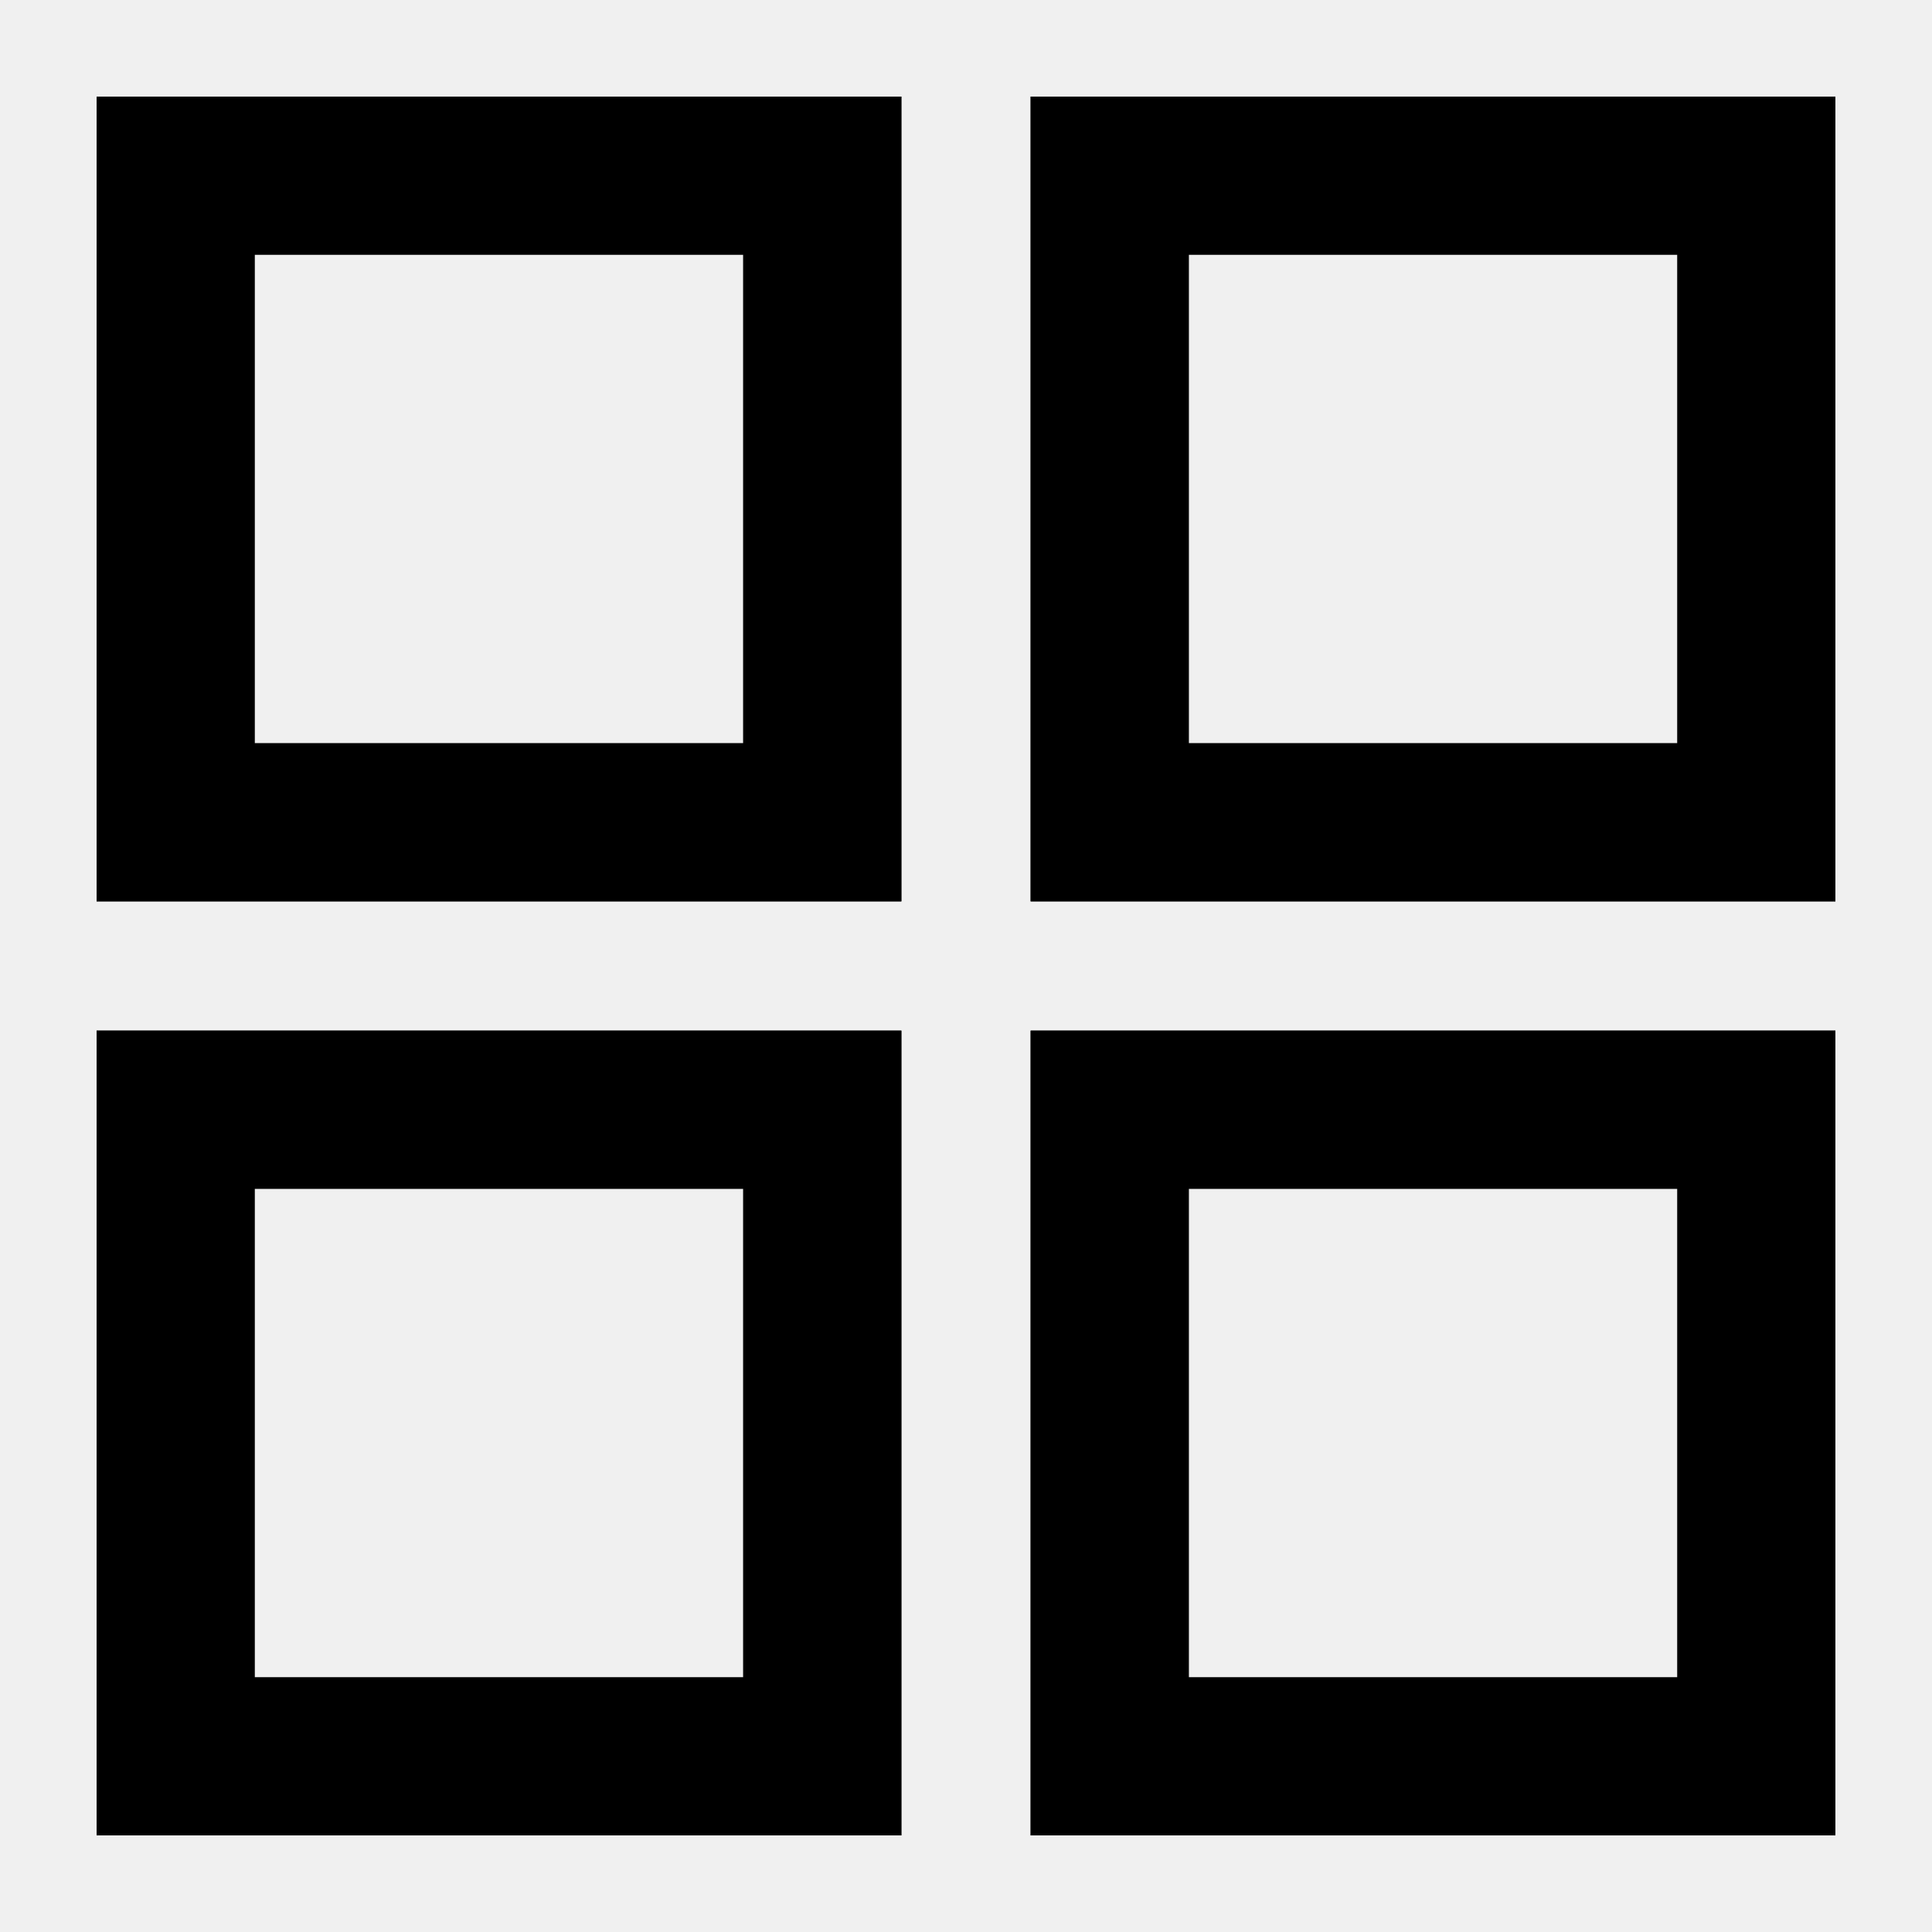
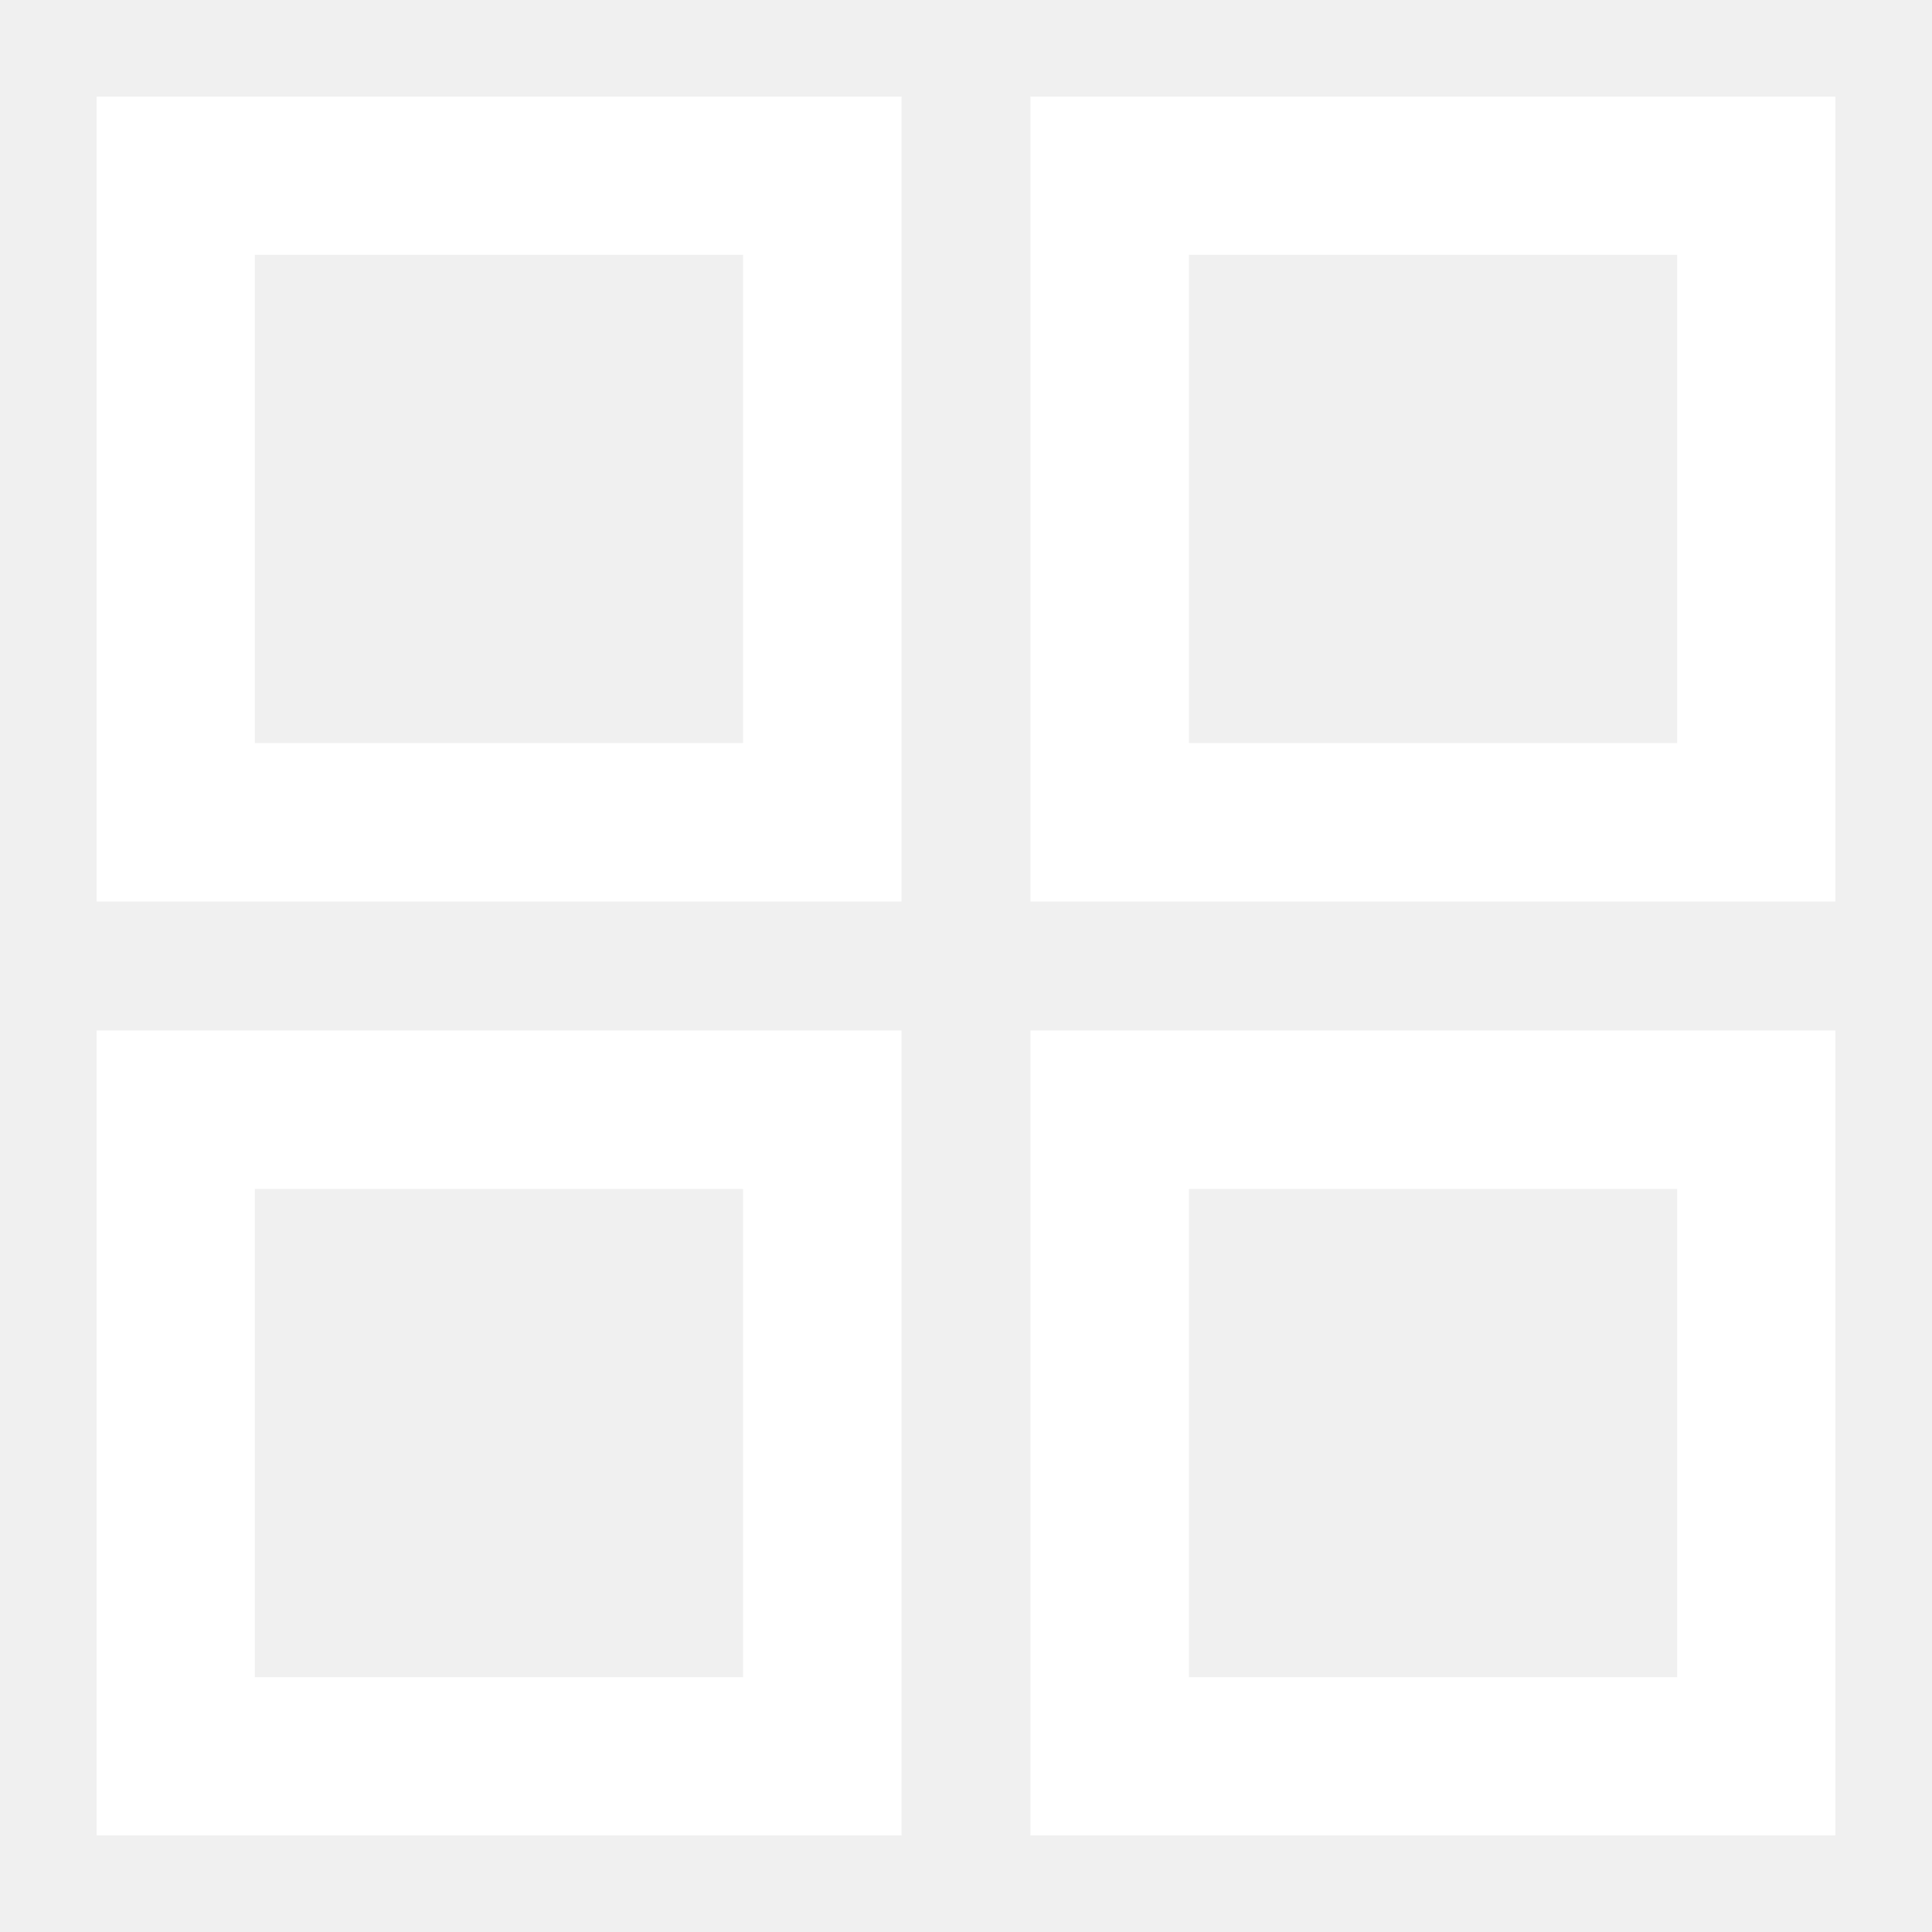
<svg xmlns="http://www.w3.org/2000/svg" width="20" height="20" viewBox="0 0 20 20" fill="none">
-   <path fill-rule="evenodd" clip-rule="evenodd" d="M9.331 9.331V1H1V9.331H9.331ZM2.636 7.694V2.636H7.694V7.694H2.636ZM12.306 2.636V7.694H17.364V2.636H12.306ZM19 9.331V1H10.669V9.331H19ZM2.636 12.306V17.364H7.694V12.306H2.636ZM9.331 19V10.669H1V19H9.331ZM12.306 17.364H17.364V12.306H12.306V17.364ZM19 19V10.669H10.669V19H19Z" fill="#111111" />
-   <mask id="mask0_2_18172" style="mask-type:alpha" maskUnits="userSpaceOnUse" x="1" y="1" width="18" height="18">
-     <path fill-rule="evenodd" clip-rule="evenodd" d="M9.331 9.331V1H1V9.331H9.331ZM2.636 7.694V2.636H7.694V7.694H2.636ZM12.306 2.636V7.694H17.364V2.636H12.306ZM19 9.331V1H10.669V9.331H19ZM2.636 12.306V17.364H7.694V12.306H2.636ZM9.331 19V10.669H1V19H9.331ZM12.306 17.364H17.364V12.306H12.306V17.364ZM19 19V10.669H10.669V19H19Z" fill="white" />
-   </mask>
-   <g mask="url(#mask0_2_18172)">
-     <rect width="20" height="20" fill="black" />
-   </g>
+   <path fill-rule="evenodd" clip-rule="evenodd" d="M9.331 9.331V1H1V9.331H9.331ZM2.636 7.694V2.636H7.694V7.694H2.636ZM12.306 2.636V7.694H17.364V2.636H12.306ZM19 9.331V1H10.669V9.331H19ZM2.636 12.306V17.364H7.694V12.306H2.636ZM9.331 19V10.669H1V19H9.331ZM12.306 17.364H17.364V12.306H12.306V17.364ZM19 19V10.669H10.669V19H19Z" fill="white" />
+   <path fill-rule="evenodd" clip-rule="evenodd" d="M9.331 9.331V1H1V9.331H9.331ZM2.636 7.694V2.636H7.694V7.694H2.636ZM12.306 2.636V7.694H17.364V2.636H12.306ZM19 9.331V1H10.669V9.331H19ZM2.636 12.306V17.364H7.694V12.306H2.636ZM9.331 19V10.669H1V19H9.331ZM12.306 17.364H17.364V12.306H12.306V17.364ZM19 19V10.669H10.669V19H19Z" fill="white" />
</svg>
